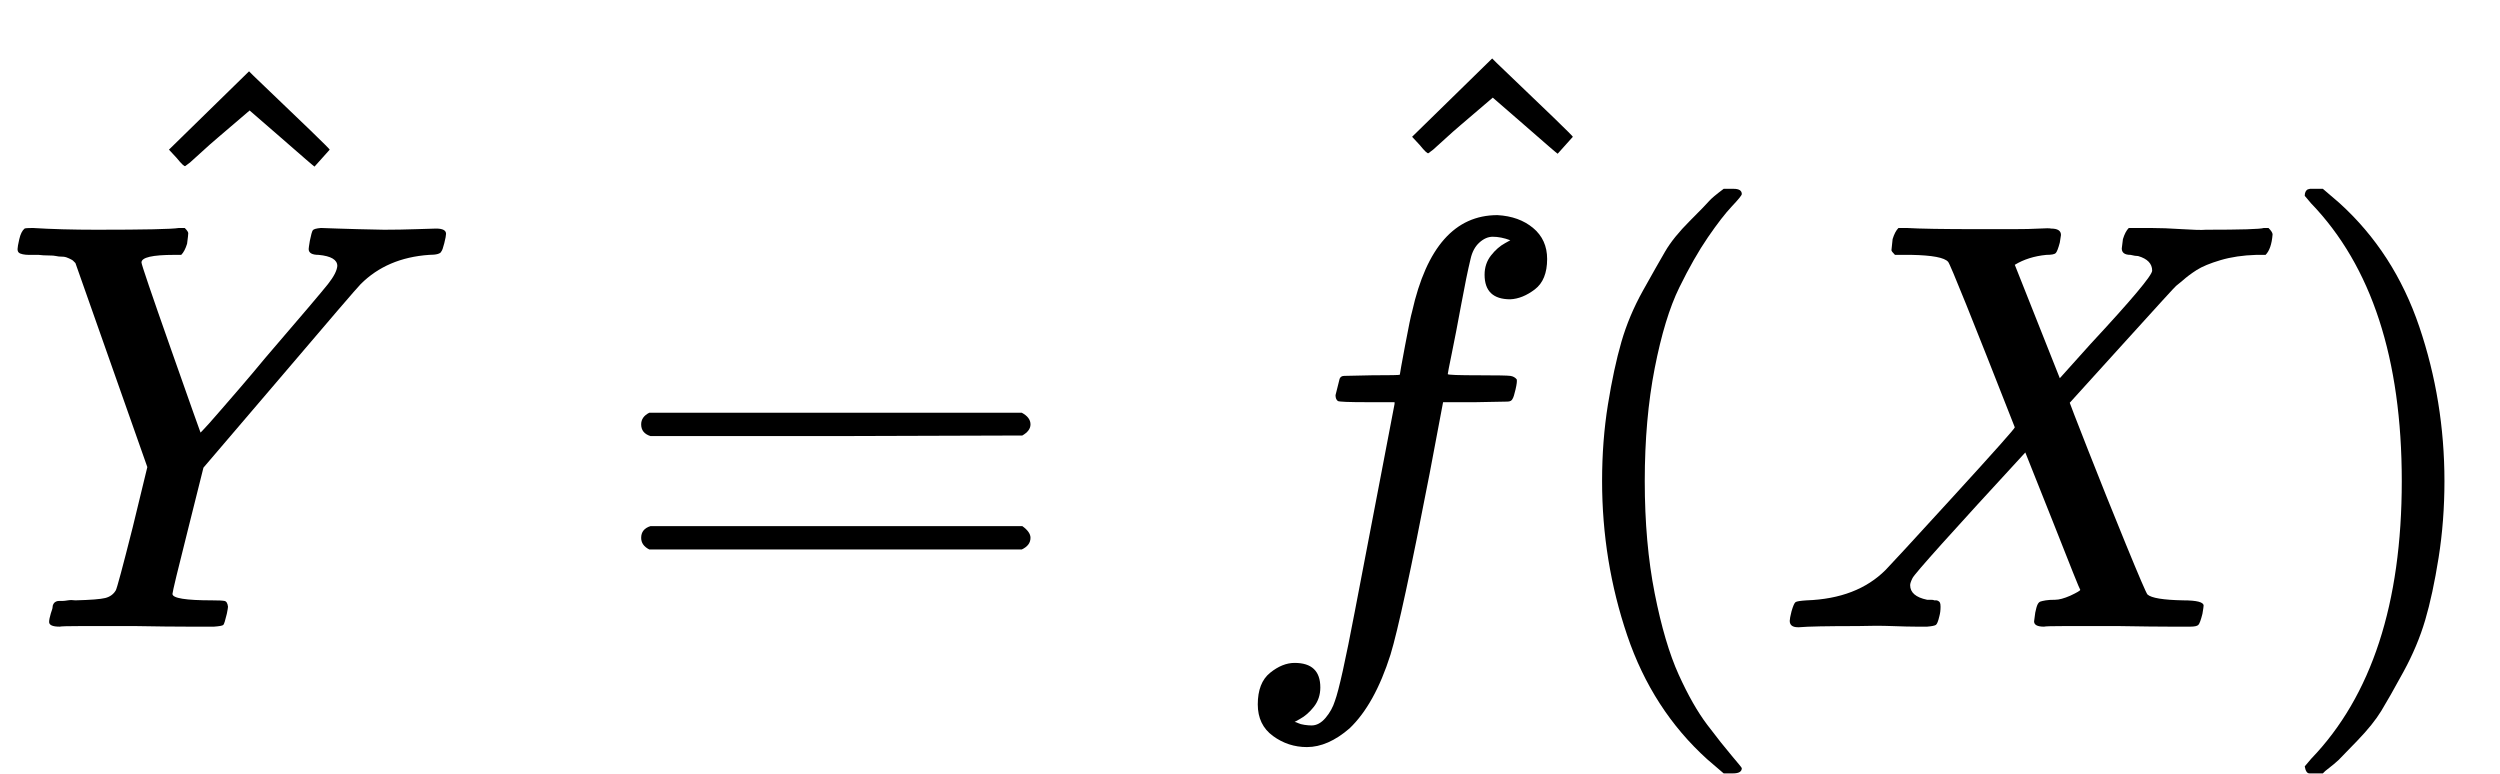
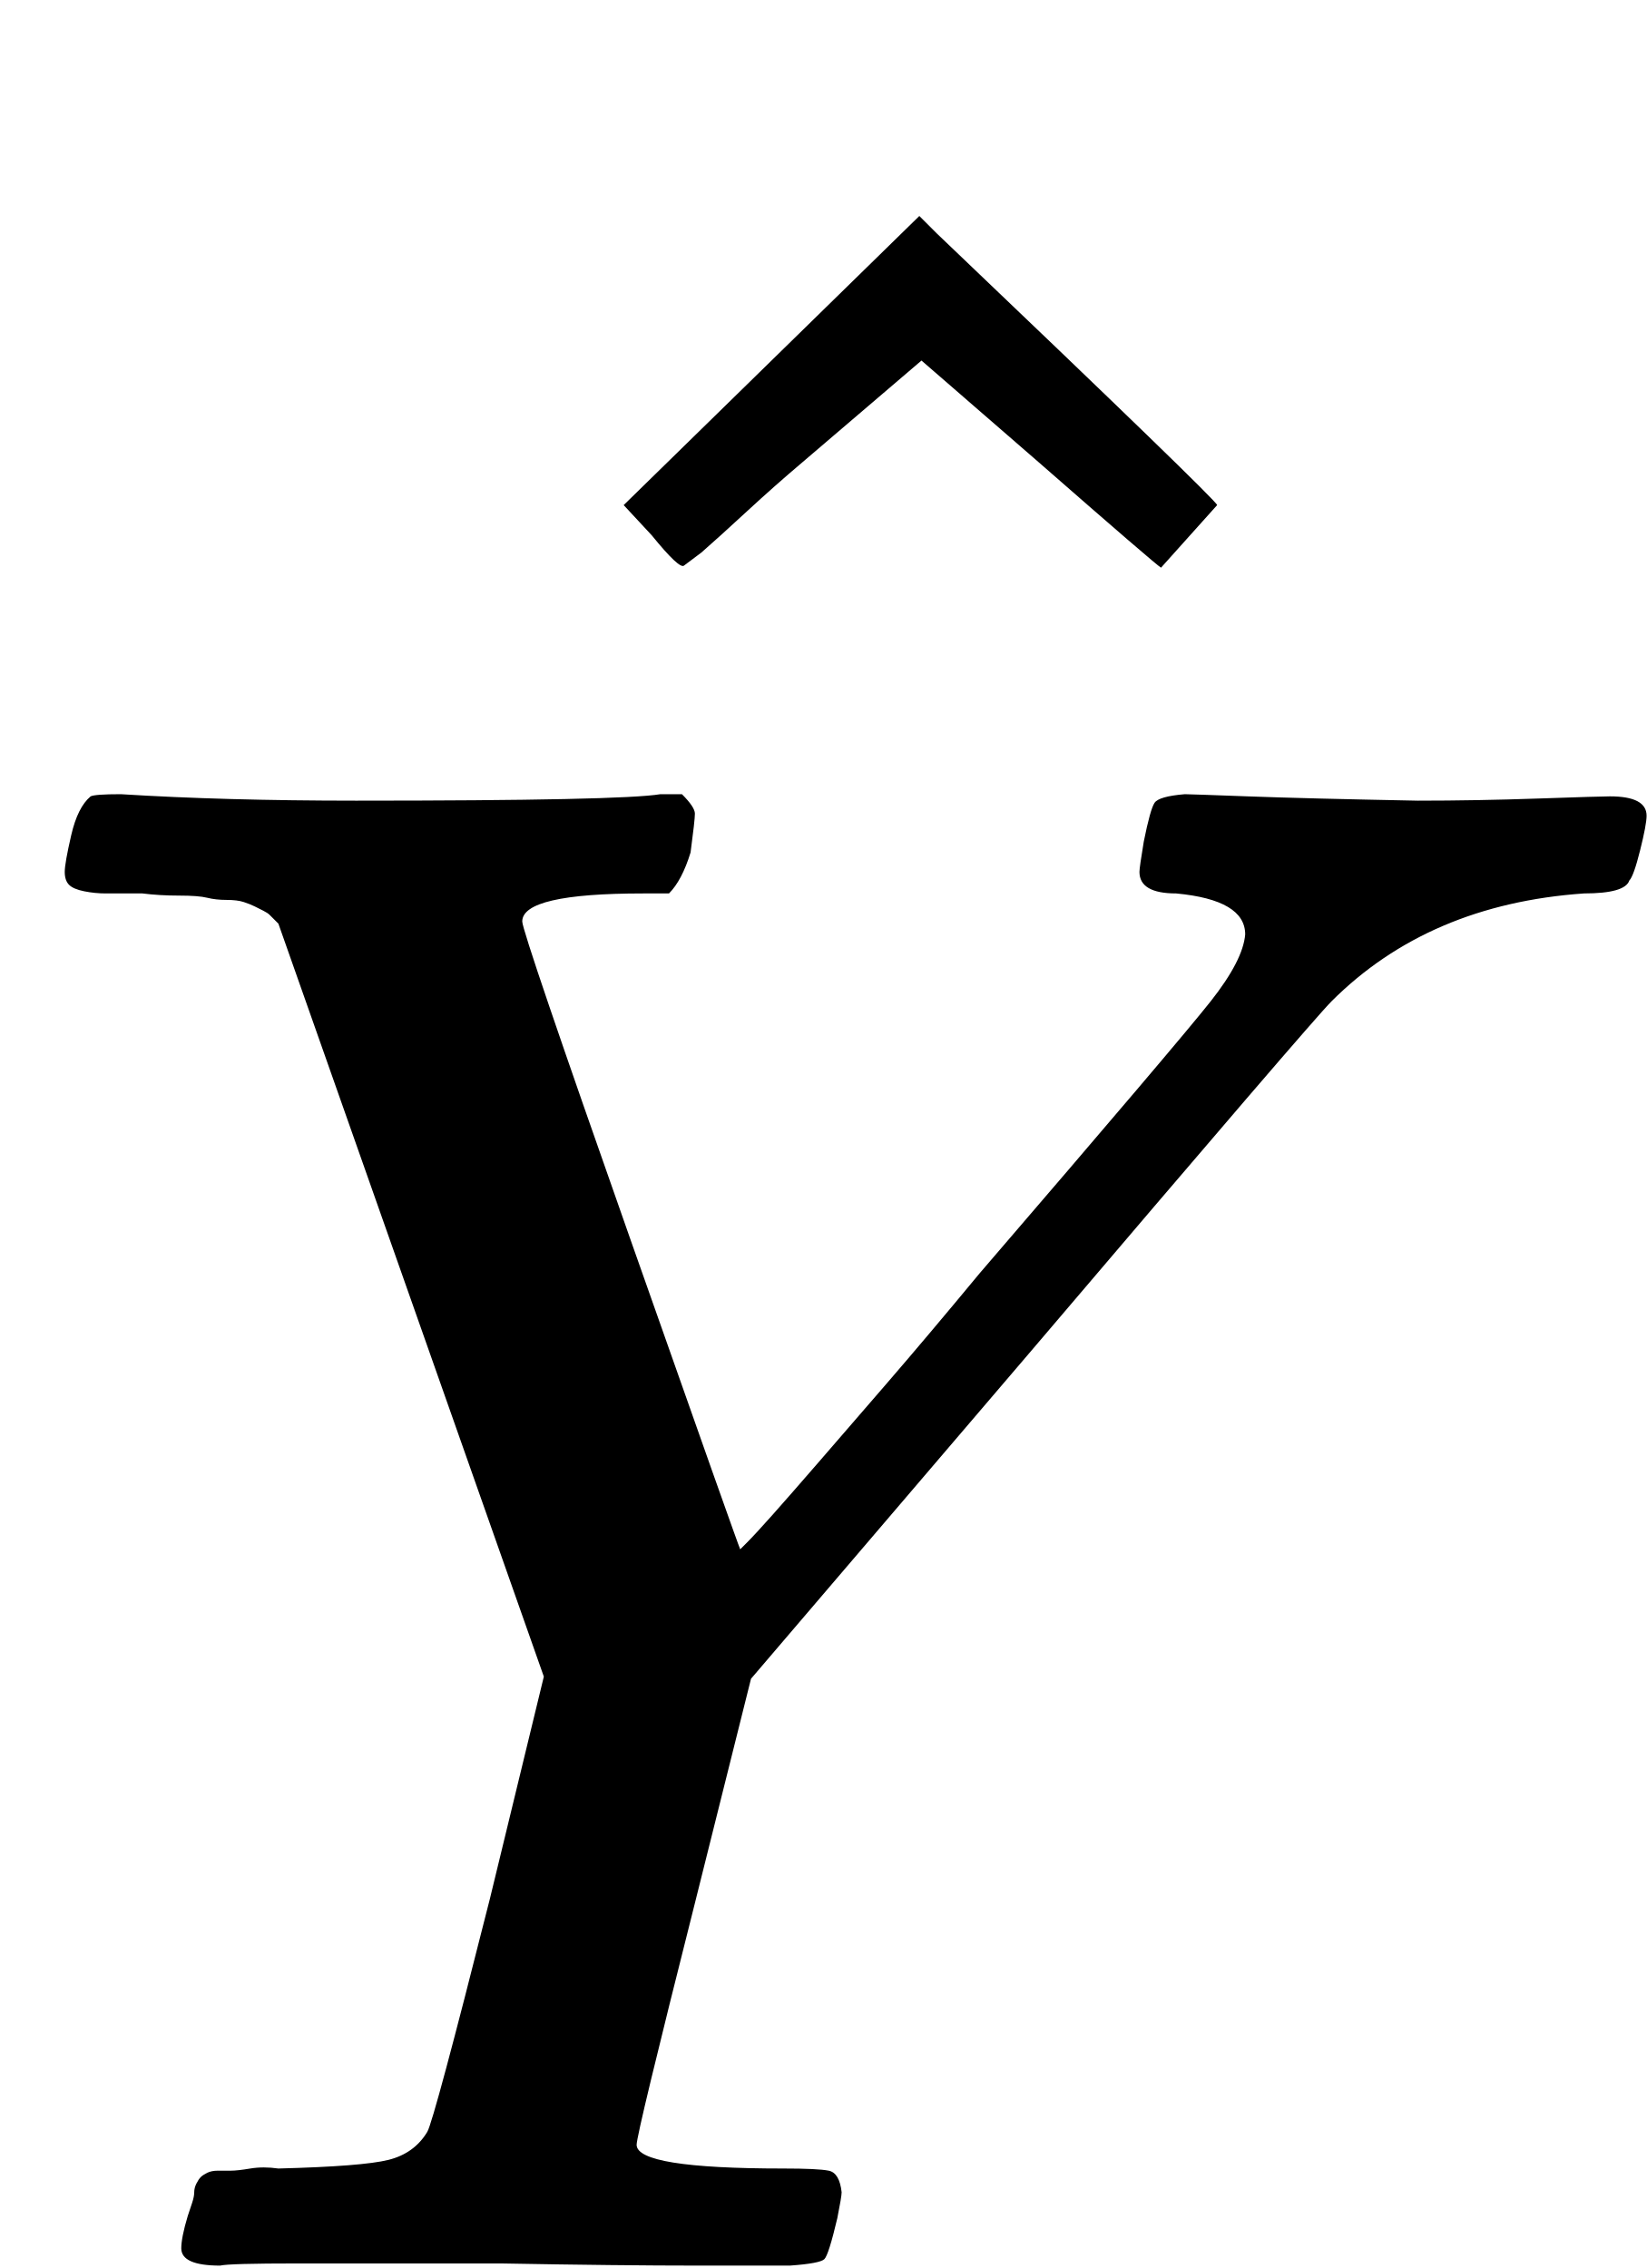
- <svg xmlns="http://www.w3.org/2000/svg" xmlns:xlink="http://www.w3.org/1999/xlink" style="vertical-align: -0.566ex;" width="9.675ex" height="2.993ex" role="img" focusable="false" viewBox="0 -1073 4276.6 1323">
+ <svg xmlns="http://www.w3.org/2000/svg" xmlns:xlink="http://www.w3.org/1999/xlink" style="vertical-align: 0;" width="1.726ex" height="2.378ex" role="img" focusable="false" viewBox="0 -1051 763 1051">
  <defs>
-     <path id="MJX-10-TEX-I-1D44C" d="M66 637Q54 637 49 637T39 638T32 641T30 647T33 664T42 682Q44 683 56 683Q104 680 165 680Q288 680 306 683H316Q322 677 322 674T320 656Q316 643 310 637H298Q242 637 242 624Q242 619 292 477T343 333L346 336Q350 340 358 349T379 373T411 410T454 461Q546 568 561 587T577 618Q577 634 545 637Q528 637 528 647Q528 649 530 661Q533 676 535 679T549 683Q551 683 578 682T657 680Q684 680 713 681T746 682Q763 682 763 673Q763 669 760 657T755 643Q753 637 734 637Q662 632 617 587Q608 578 477 424L348 273L322 169Q295 62 295 57Q295 46 363 46Q379 46 384 45T390 35Q390 33 388 23Q384 6 382 4T366 1Q361 1 324 1T232 2Q170 2 138 2T102 1Q84 1 84 9Q84 14 87 24Q88 27 89 30T90 35T91 39T93 42T96 44T101 45T107 45T116 46T129 46Q168 47 180 50T198 63Q201 68 227 171L252 274L129 623Q128 624 127 625T125 627T122 629T118 631T113 633T105 634T96 635T83 636T66 637Z" />
-     <path id="MJX-10-TEX-N-5E" d="M112 560L249 694L257 686Q387 562 387 560L361 531Q359 532 303 581L250 627L195 580Q182 569 169 557T148 538L140 532Q138 530 125 546L112 560Z" />
-     <path id="MJX-10-TEX-N-3D" d="M56 347Q56 360 70 367H707Q722 359 722 347Q722 336 708 328L390 327H72Q56 332 56 347ZM56 153Q56 168 72 173H708Q722 163 722 153Q722 140 707 133H70Q56 140 56 153Z" />
-     <path id="MJX-10-TEX-I-1D453" d="M118 -162Q120 -162 124 -164T135 -167T147 -168Q160 -168 171 -155T187 -126Q197 -99 221 27T267 267T289 382V385H242Q195 385 192 387Q188 390 188 397L195 425Q197 430 203 430T250 431Q298 431 298 432Q298 434 307 482T319 540Q356 705 465 705Q502 703 526 683T550 630Q550 594 529 578T487 561Q443 561 443 603Q443 622 454 636T478 657L487 662Q471 668 457 668Q445 668 434 658T419 630Q412 601 403 552T387 469T380 433Q380 431 435 431Q480 431 487 430T498 424Q499 420 496 407T491 391Q489 386 482 386T428 385H372L349 263Q301 15 282 -47Q255 -132 212 -173Q175 -205 139 -205Q107 -205 81 -186T55 -132Q55 -95 76 -78T118 -61Q162 -61 162 -103Q162 -122 151 -136T127 -157L118 -162Z" />
-     <path id="MJX-10-TEX-N-28" d="M94 250Q94 319 104 381T127 488T164 576T202 643T244 695T277 729T302 750H315H319Q333 750 333 741Q333 738 316 720T275 667T226 581T184 443T167 250T184 58T225 -81T274 -167T316 -220T333 -241Q333 -250 318 -250H315H302L274 -226Q180 -141 137 -14T94 250Z" />
-     <path id="MJX-10-TEX-I-1D44B" d="M42 0H40Q26 0 26 11Q26 15 29 27Q33 41 36 43T55 46Q141 49 190 98Q200 108 306 224T411 342Q302 620 297 625Q288 636 234 637H206Q200 643 200 645T202 664Q206 677 212 683H226Q260 681 347 681Q380 681 408 681T453 682T473 682Q490 682 490 671Q490 670 488 658Q484 643 481 640T465 637Q434 634 411 620L488 426L541 485Q646 598 646 610Q646 628 622 635Q617 635 609 637Q594 637 594 648Q594 650 596 664Q600 677 606 683H618Q619 683 643 683T697 681T738 680Q828 680 837 683H845Q852 676 852 672Q850 647 840 637H824Q790 636 763 628T722 611T698 593L687 584Q687 585 592 480L505 384Q505 383 536 304T601 142T638 56Q648 47 699 46Q734 46 734 37Q734 35 732 23Q728 7 725 4T711 1Q708 1 678 1T589 2Q528 2 496 2T461 1Q444 1 444 10Q444 11 446 25Q448 35 450 39T455 44T464 46T480 47T506 54Q523 62 523 64Q522 64 476 181L429 299Q241 95 236 84Q232 76 232 72Q232 53 261 47Q262 47 267 47T273 46Q276 46 277 46T280 45T283 42T284 35Q284 26 282 19Q279 6 276 4T261 1Q258 1 243 1T201 2T142 2Q64 2 42 0Z" />
-     <path id="MJX-10-TEX-N-29" d="M60 749L64 750Q69 750 74 750H86L114 726Q208 641 251 514T294 250Q294 182 284 119T261 12T224 -76T186 -143T145 -194T113 -227T90 -246Q87 -249 86 -250H74Q66 -250 63 -250T58 -247T55 -238Q56 -237 66 -225Q221 -64 221 250T66 725Q56 737 55 738Q55 746 60 749Z" />
+     <path id="MJX-8-TEX-I-1D44C" d="M66 637Q54 637 49 637T39 638T32 641T30 647T33 664T42 682Q44 683 56 683Q104 680 165 680Q288 680 306 683H316Q322 677 322 674T320 656Q316 643 310 637H298Q242 637 242 624Q242 619 292 477T343 333L346 336Q350 340 358 349T379 373T411 410T454 461Q546 568 561 587T577 618Q577 634 545 637Q528 637 528 647Q528 649 530 661Q533 676 535 679T549 683Q551 683 578 682T657 680Q684 680 713 681T746 682Q763 682 763 673Q763 669 760 657T755 643Q753 637 734 637Q662 632 617 587Q608 578 477 424L348 273L322 169Q295 62 295 57Q295 46 363 46Q379 46 384 45T390 35Q390 33 388 23Q384 6 382 4T366 1Q361 1 324 1T232 2Q170 2 138 2T102 1Q84 1 84 9Q84 14 87 24Q88 27 89 30T90 35T91 39T93 42T96 44T101 45T107 45T116 46T129 46Q168 47 180 50T198 63Q201 68 227 171L252 274L129 623Q128 624 127 625T125 627T122 629T118 631T113 633T105 634T96 635T83 636T66 637Z" />
+     <path id="MJX-8-TEX-N-5E" d="M112 560L249 694L257 686Q387 562 387 560L361 531Q359 532 303 581L250 627L195 580Q182 569 169 557T148 538L140 532Q138 530 125 546L112 560Z" />
  </defs>
  <g stroke="currentColor" fill="currentColor" stroke-width="0" transform="scale(1,-1)">
    <g data-mml-node="math">
      <g data-mml-node="TeXAtom" data-mjx-texclass="ORD">
        <g data-mml-node="mover">
          <g data-mml-node="mi">
-             <use data-c="1D44C" xlink:href="#MJX-10-TEX-I-1D44C" />
+             <use data-c="1D44C" xlink:href="#MJX-8-TEX-I-1D44C" />
          </g>
          <g data-mml-node="mo" transform="translate(427,257) translate(-250 0)">
-             <use data-c="5E" xlink:href="#MJX-10-TEX-N-5E" />
+             <use data-c="5E" xlink:href="#MJX-8-TEX-N-5E" />
          </g>
        </g>
-       </g>
-       <g data-mml-node="mo" transform="translate(1040.8,0)">
-         <use data-c="3D" xlink:href="#MJX-10-TEX-N-3D" />
-       </g>
-       <g data-mml-node="TeXAtom" data-mjx-texclass="ORD" transform="translate(2096.6,0)">
-         <g data-mml-node="mover">
-           <g data-mml-node="mi">
-             <use data-c="1D453" xlink:href="#MJX-10-TEX-I-1D453" />
-           </g>
-           <g data-mml-node="mo" transform="translate(457,279) translate(-250 0)">
-             <use data-c="5E" xlink:href="#MJX-10-TEX-N-5E" />
-           </g>
-         </g>
-       </g>
-       <g data-mml-node="mo" transform="translate(2646.6,0)">
-         <use data-c="28" xlink:href="#MJX-10-TEX-N-28" />
-       </g>
-       <g data-mml-node="mi" transform="translate(3035.6,0)">
-         <use data-c="1D44B" xlink:href="#MJX-10-TEX-I-1D44B" />
-       </g>
-       <g data-mml-node="mo" transform="translate(3887.6,0)">
-         <use data-c="29" xlink:href="#MJX-10-TEX-N-29" />
      </g>
    </g>
  </g>
</svg>
